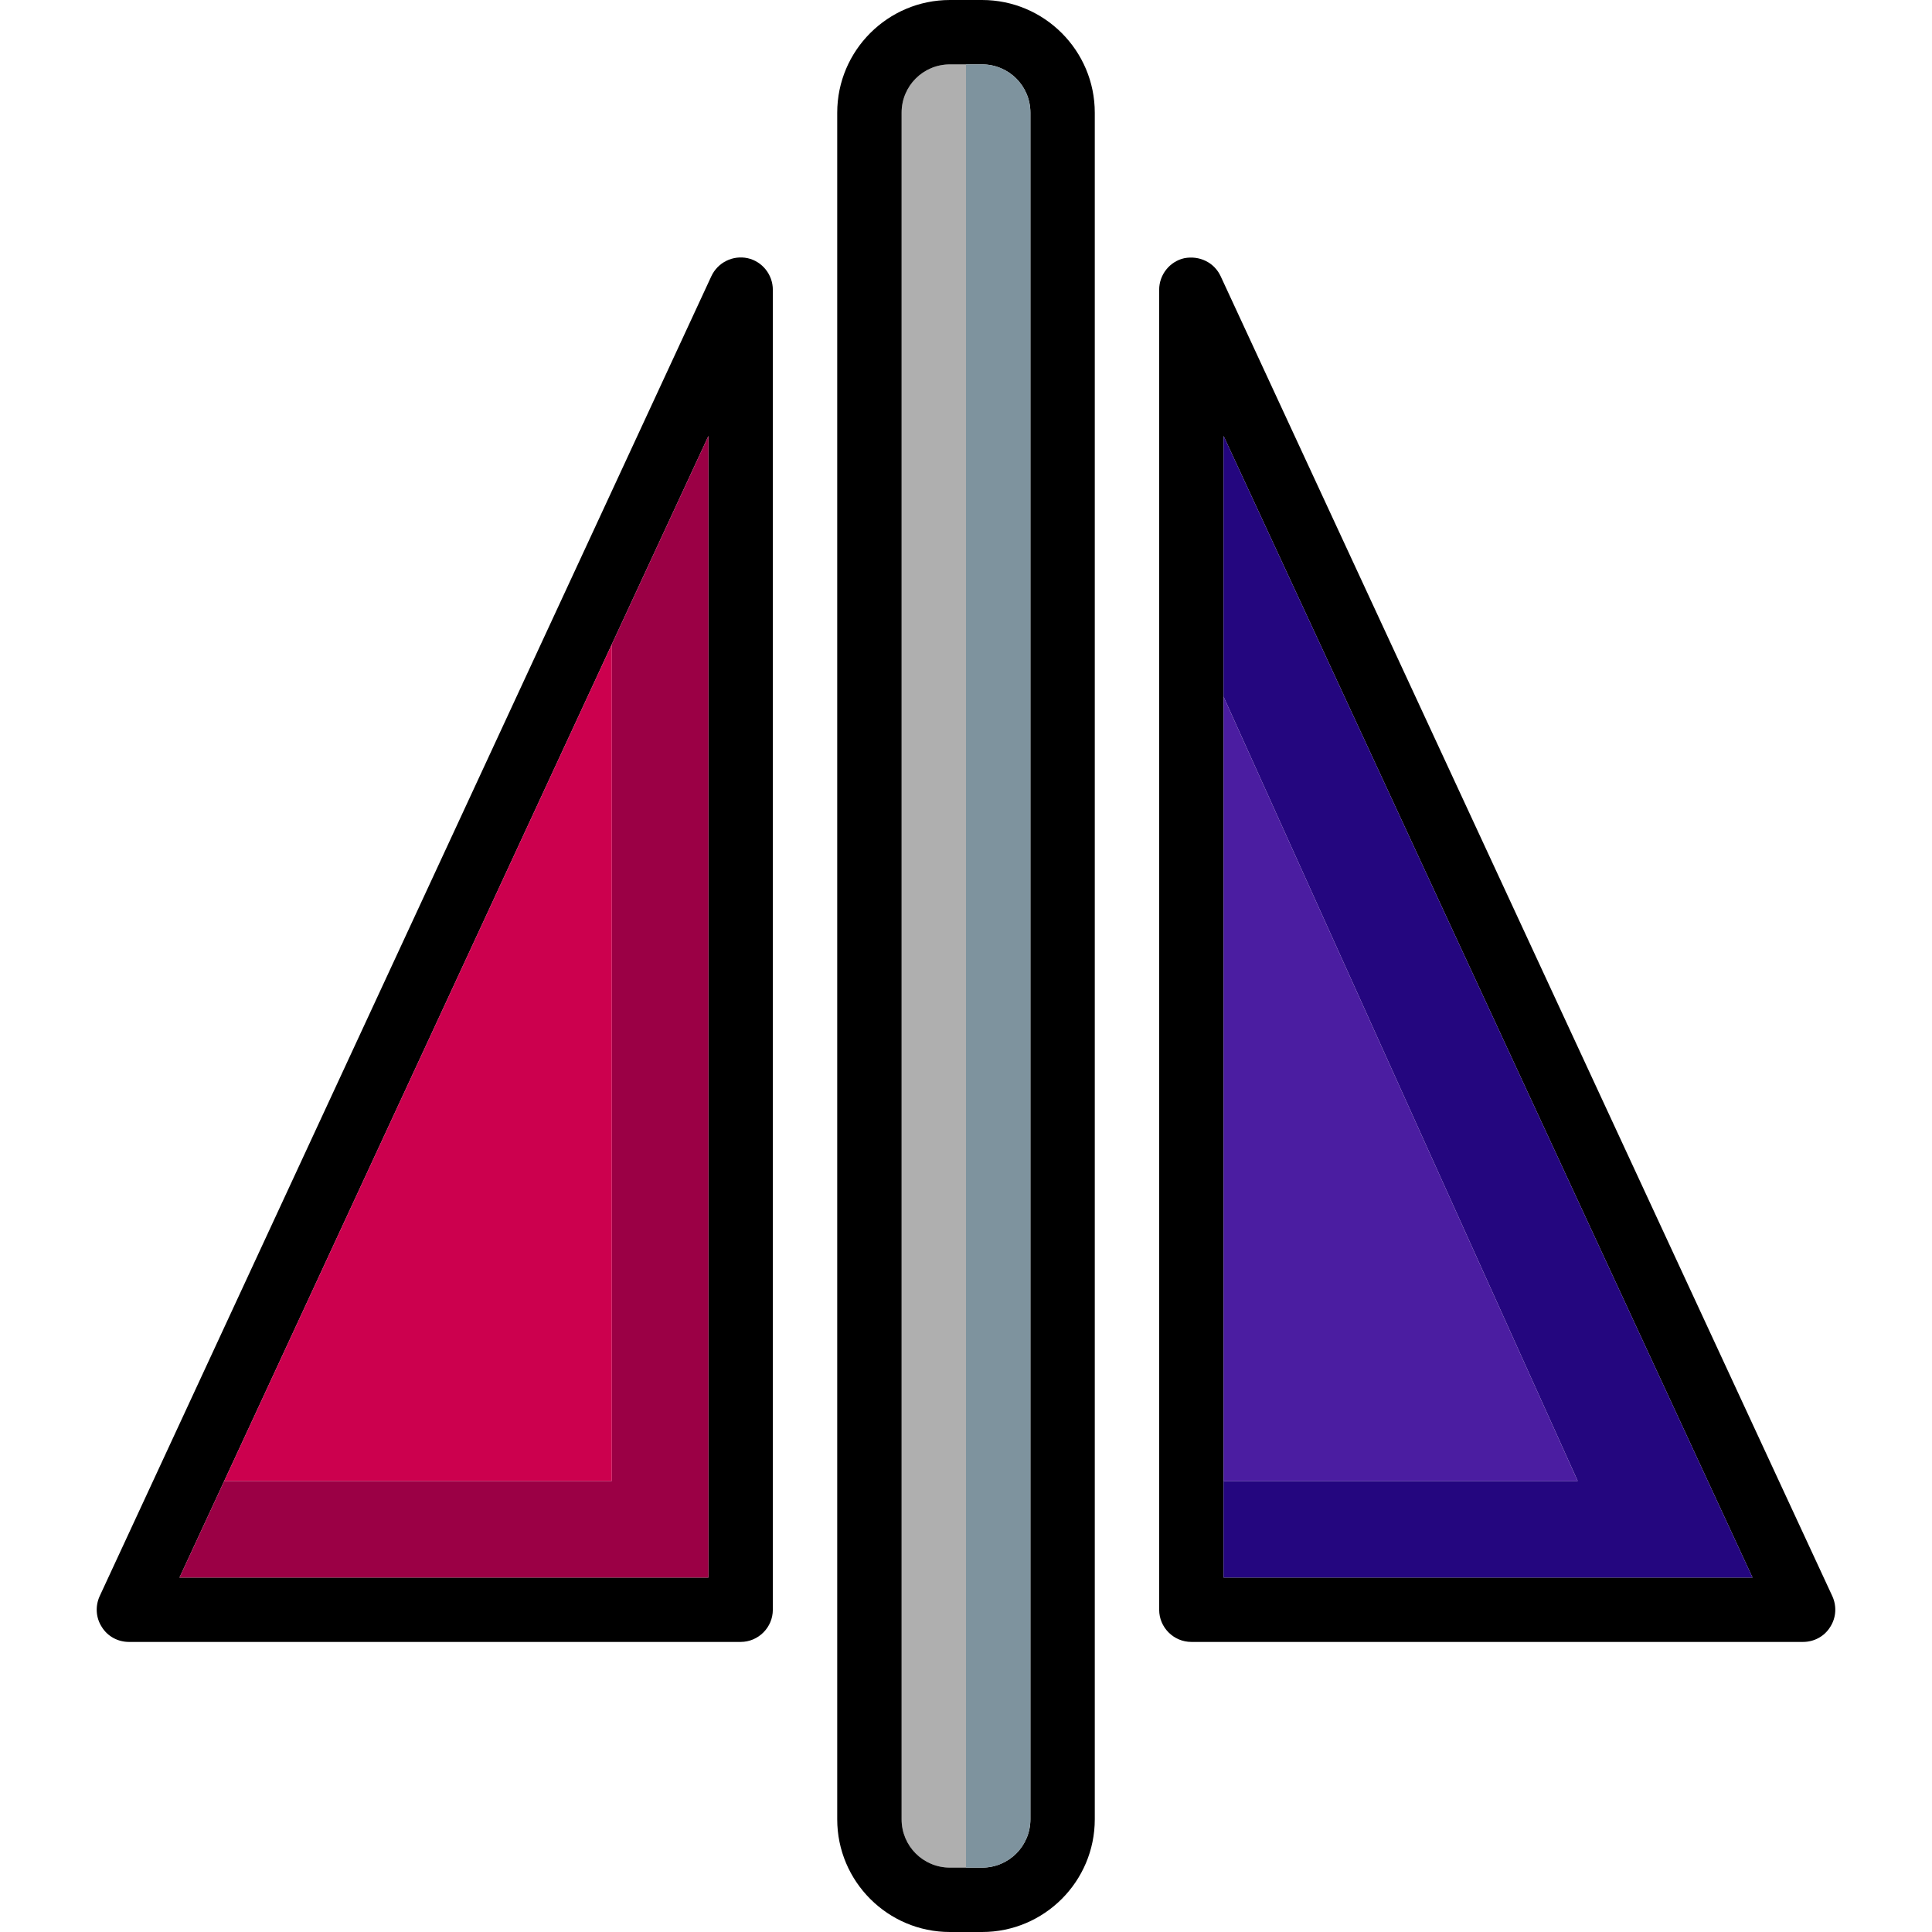
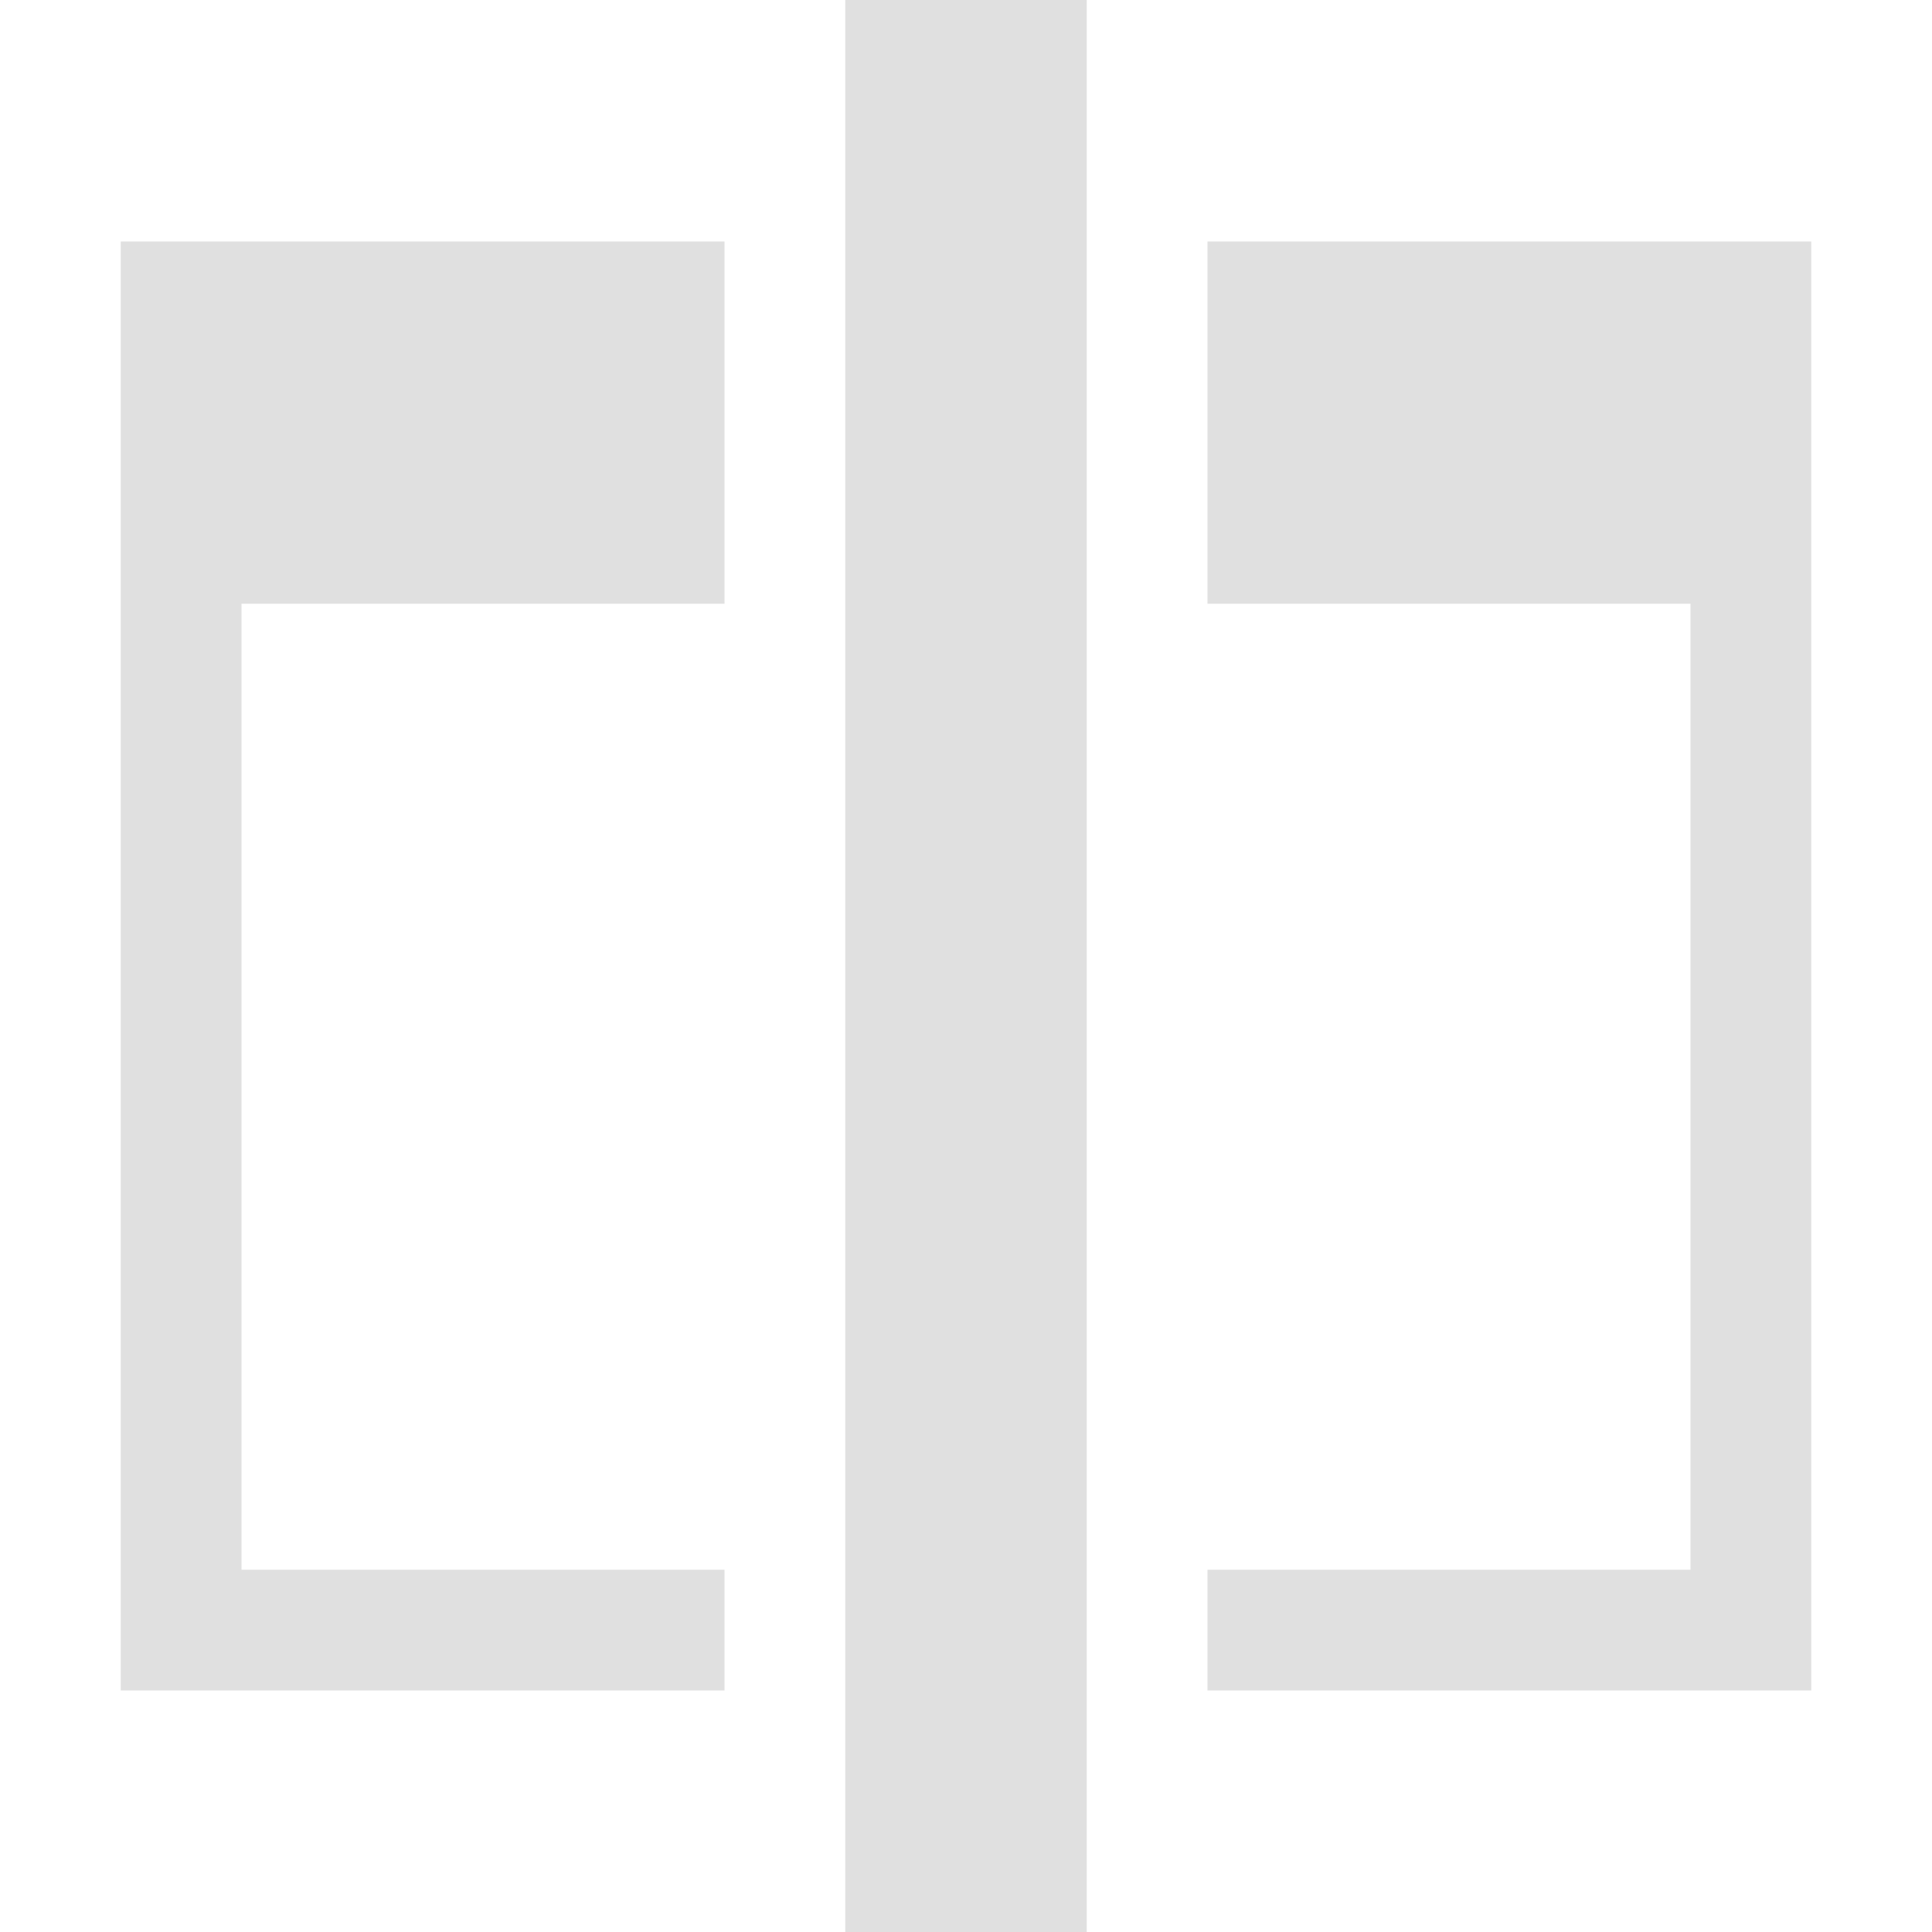
- <svg xmlns="http://www.w3.org/2000/svg" height="800px" width="800px" version="1.1" id="Layer_1" viewBox="0 0 512 512" xml:space="preserve">
-   <path style="fill:#AFAFAF;" d="M256,17.064v477.872h-4.266c-7.081,0-12.798-5.716-12.798-12.798V29.862  c0-7.081,5.716-12.798,12.798-12.798H256z" />
-   <path d="M260.266,0h-8.532c-16.467,0-29.862,13.395-29.862,29.862v452.277c0,16.467,13.395,29.862,29.862,29.862h8.532  c16.467,0,29.862-13.395,29.862-29.862V29.862C290.128,13.395,276.733,0,260.266,0z M273.064,482.138  c0,7.081-5.716,12.798-12.798,12.798h-8.532c-7.081,0-12.798-5.716-12.798-12.798V29.862c0-7.081,5.716-12.798,12.798-12.798h8.532  c7.081,0,12.798,5.716,12.798,12.798V482.138z" />
-   <path style="fill:#7E939E;" d="M273.064,29.862v452.277c0,7.081-5.716,12.798-12.798,12.798H256V17.064h4.266  C267.347,17.064,273.064,22.78,273.064,29.862z" />
-   <path d="M198.154,68.426c-3.925-0.853-7.935,1.109-9.641,4.778l-26.364,56.908L40.569,392.468l-14.163,30.544  c-1.194,2.645-1.024,5.716,0.597,8.191c1.536,2.474,4.266,3.925,7.167,3.925h162.106c4.693,0,8.532-3.839,8.532-8.532V76.787  C204.809,72.777,201.993,69.279,198.154,68.426z M187.745,418.064H47.565l11.859-25.596l102.724-221.744l25.596-55.201V418.064z" />
-   <polygon style="fill:#9B0045;" points="187.745,115.522 187.745,418.064 47.565,418.064 59.425,392.468 162.149,392.468   162.149,170.724 " />
-   <polygon style="fill:#CC004E;" points="162.149,170.724 162.149,392.468 59.425,392.468 " />
-   <path d="M485.594,423.012l-14.163-30.544l-121.58-262.356l-26.364-56.908c-1.706-3.669-5.631-5.546-9.641-4.778  c-3.839,0.853-6.655,4.351-6.655,8.361v349.808c0,4.693,3.839,8.532,8.532,8.532H477.83c2.901,0,5.631-1.45,7.167-3.925  C486.618,428.729,486.788,425.657,485.594,423.012z M324.255,418.064V115.522l25.596,55.201l102.724,221.744l11.859,25.596H324.255z  " />
-   <polygon style="fill:#24067F;" points="464.435,418.064 324.255,418.064 324.255,392.468 418.106,392.468 324.255,184.631   324.255,115.522 349.851,170.724 452.575,392.468 " />
-   <polygon style="fill:#4B1DA1;" points="418.106,392.468 324.255,392.468 324.255,184.631 " />
+ <svg xmlns="http://www.w3.org/2000/svg" width="800px" height="800px" viewBox="0 0 16 16" version="1.1" id="svg2">
+   <g transform="translate(0 -1036.362)" id="layer1">
+     <rect y="1036.362" x="7" height="16" width="2" id="rect830" style="color:#000000;clip-rule:nonzero;display:inline;overflow:visible;visibility:visible;opacity:1;isolation:auto;mix-blend-mode:normal;color-interpolation:sRGB;color-interpolation-filters:linearRGB;solid-color:#000000;solid-opacity:1;fill:#e0e0e0;fill-opacity:1;fill-rule:evenodd;stroke:none;stroke-width:.889;stroke-linecap:square;stroke-linejoin:miter;stroke-miterlimit:4;stroke-dasharray:none;stroke-dashoffset:0;stroke-opacity:1;marker:none;color-rendering:auto;image-rendering:auto;shape-rendering:auto;text-rendering:auto;enable-background:accumulate" />
+     <path id="path832" d="M6 1038.362v3H2v8h4v1H1v-12z" style="fill:#e0e0e0;fill-opacity:1;fill-rule:evenodd;stroke:none;stroke-width:.889px;stroke-linecap:butt;stroke-linejoin:miter;stroke-opacity:1" />
+     <path id="path832-3" d="M10 1038.362v3h4v8h-4v1h5v-12z" style="fill:#e0e0e0;fill-opacity:1;fill-rule:evenodd;stroke:none;stroke-width:.889px;stroke-linecap:butt;stroke-linejoin:miter;stroke-opacity:1" />
+   </g>
</svg>
